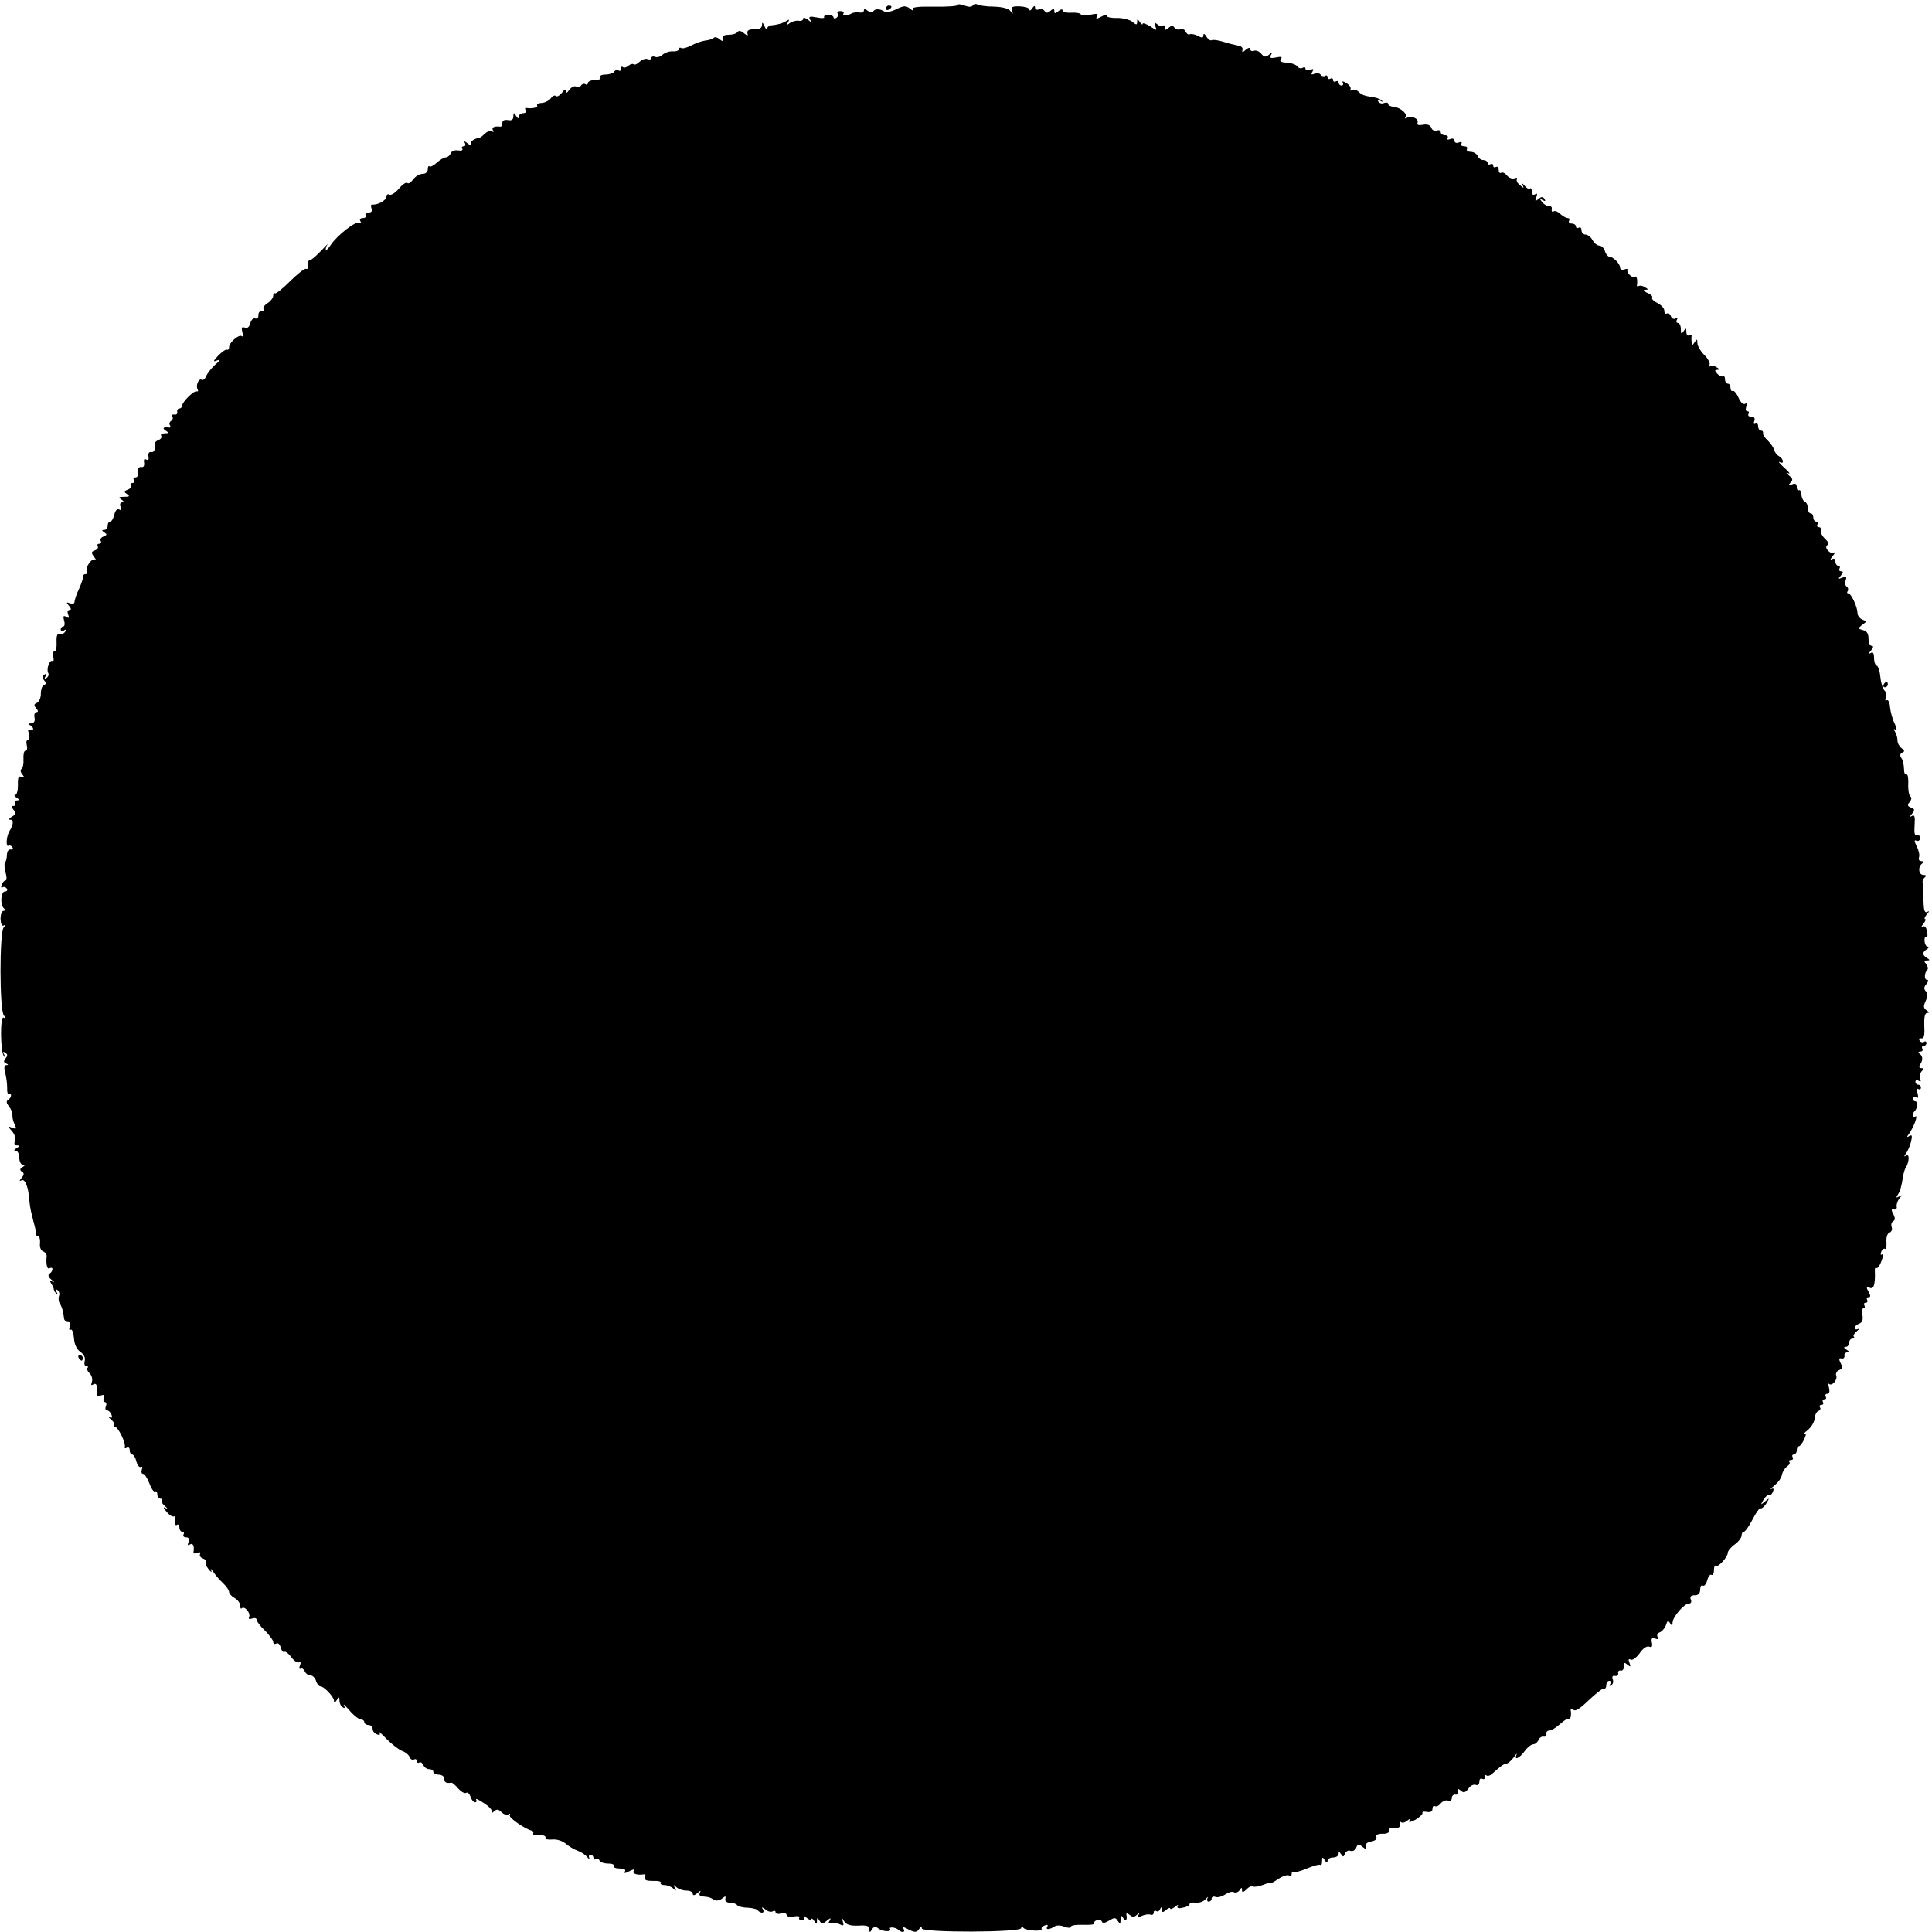
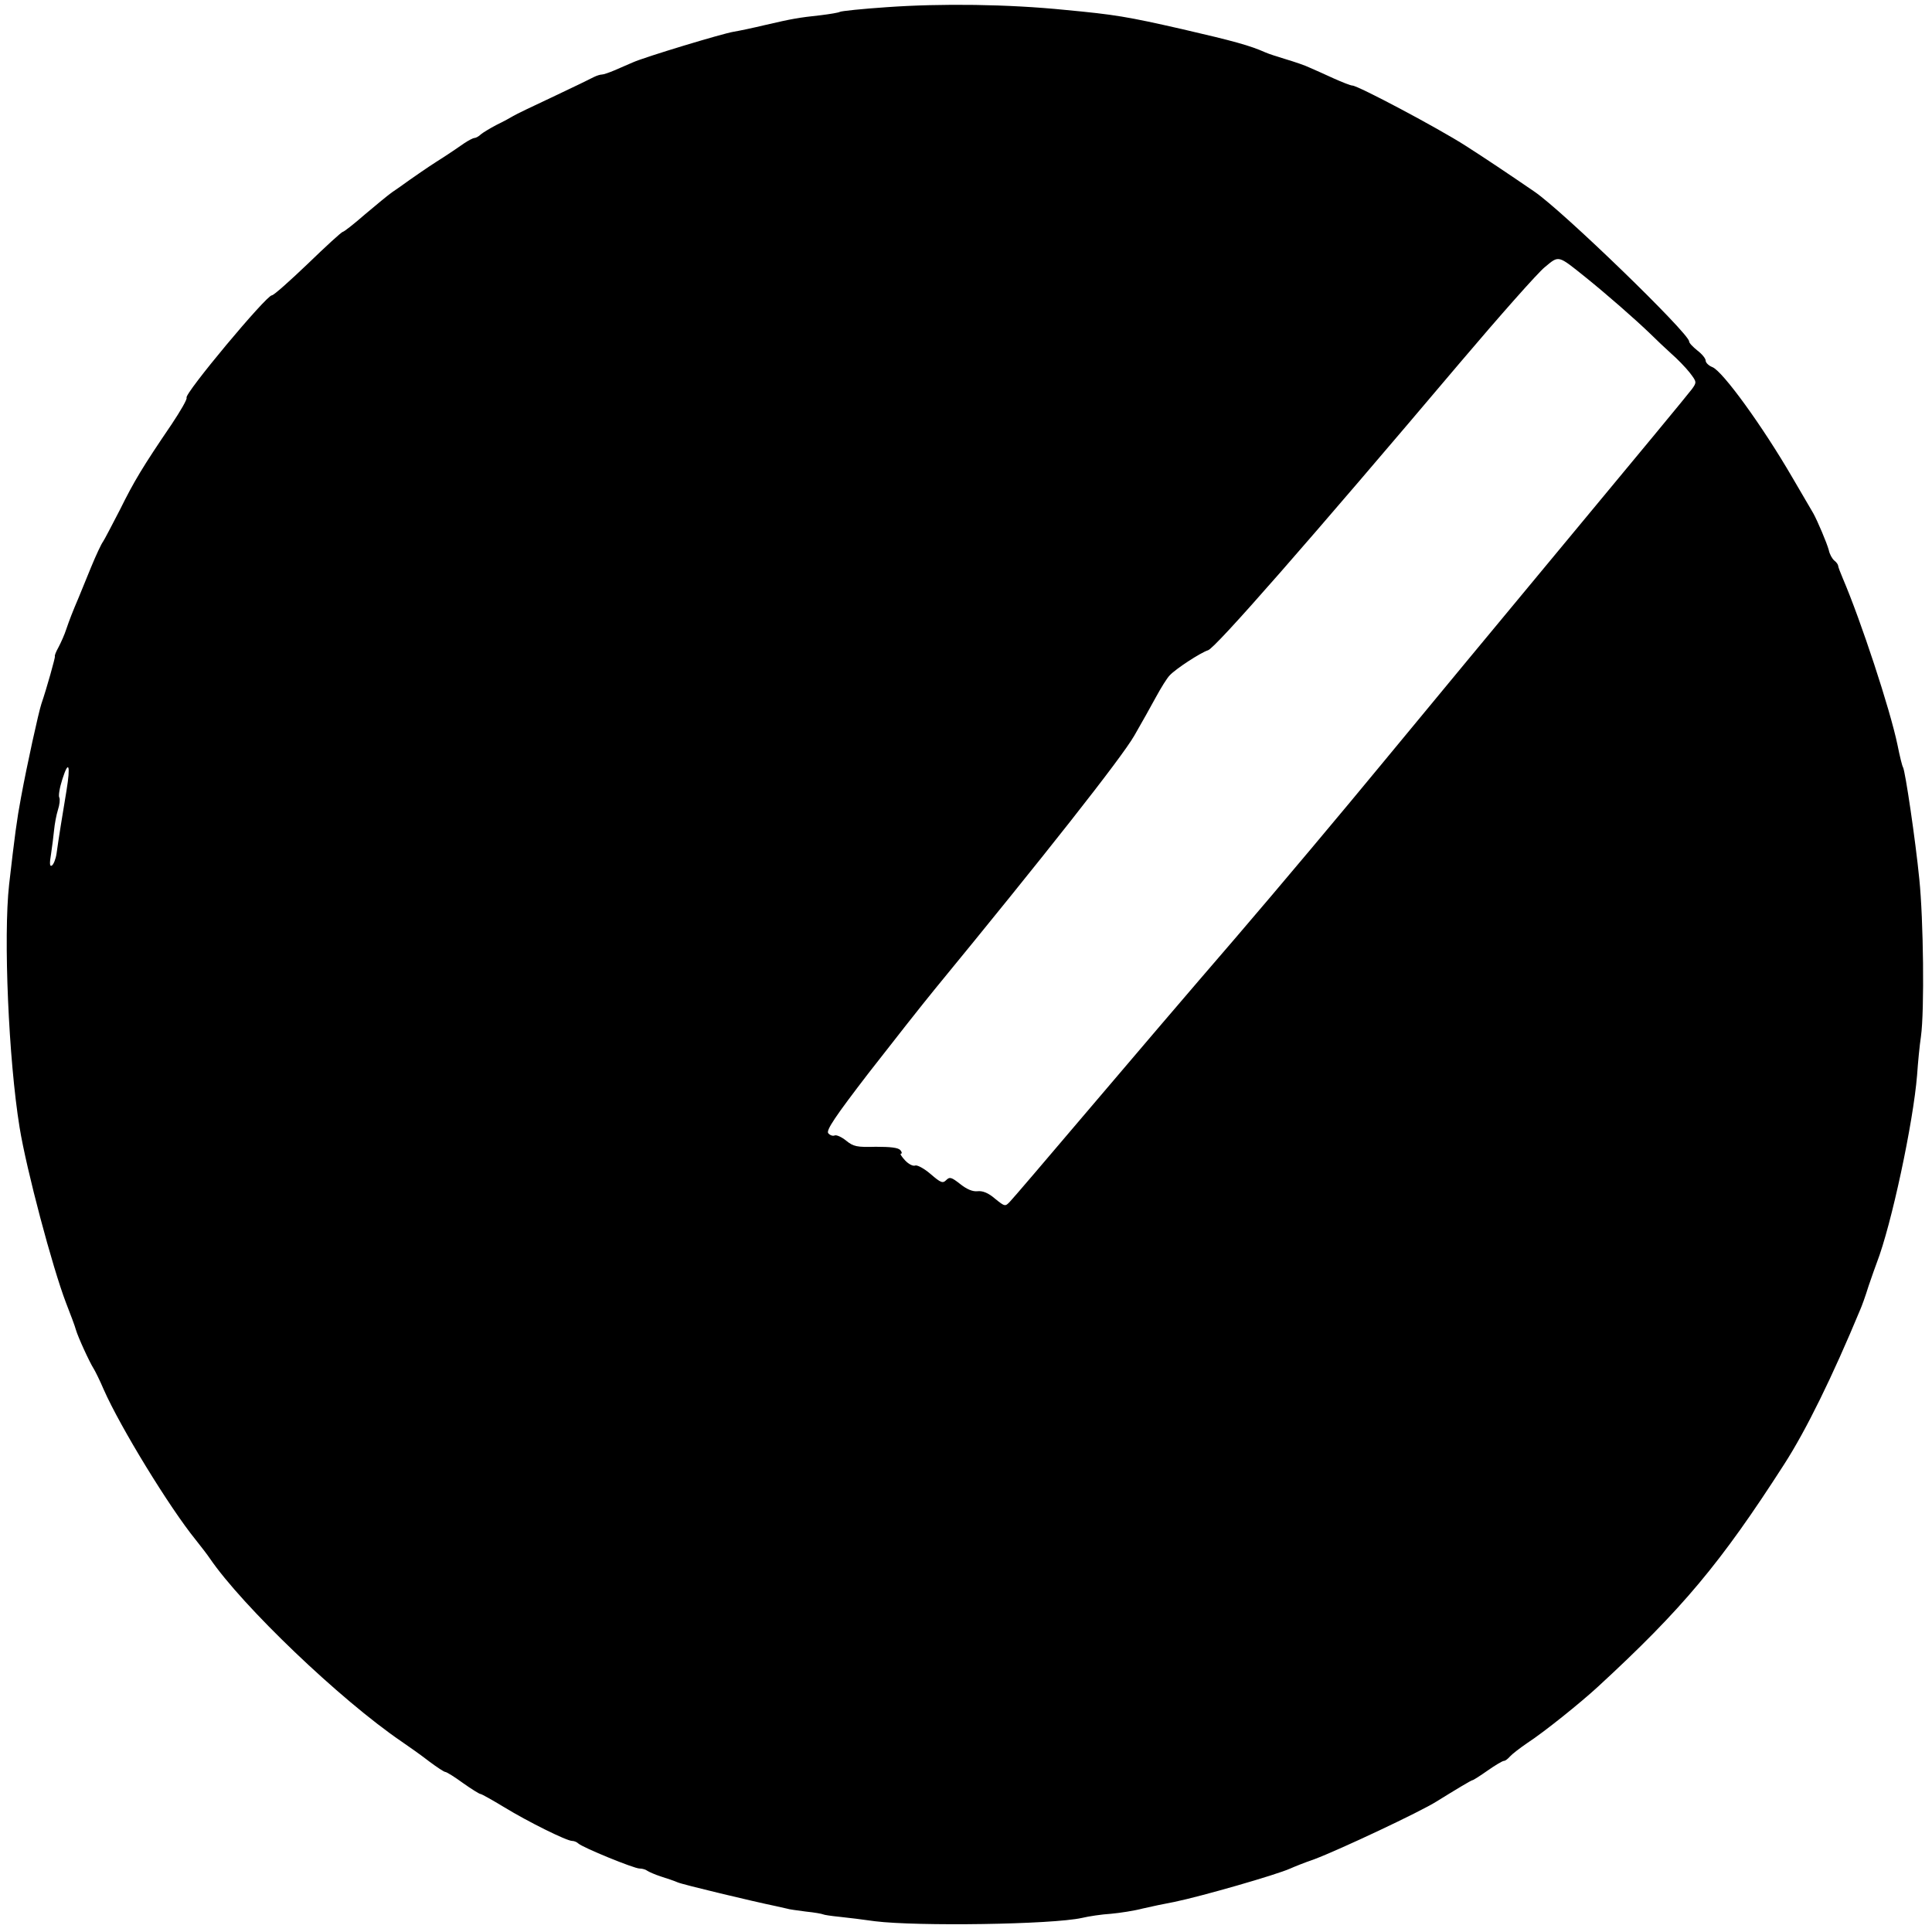
<svg xmlns="http://www.w3.org/2000/svg" version="1.0" width="700pt" height="700pt" viewBox="0 0 700 700" preserveAspectRatio="xMidYMid meet">
  <g transform="translate(0,700) scale(0.1,-0.1)" fill="#000000" stroke="none">
-     <path d="M3470 6982 c0 -4 -38 -7 -85 -6 -60 1 -83 -2 -78 -10 4 -6 -1 -5 -10 3 -15 11 -22 11 -49 -2 -18 -9 -37 -13 -43 -9 -17 11 -35 11 -41 1 -3 -6 -11 -5 -20 2 -9 7 -14 8 -14 1 0 -6 -8 -9 -17 -7 -10 1 -22 0 -28 -4 -17 -9 -35 -10 -29 0 3 5 -2 9 -11 9 -9 0 -14 -4 -10 -9 3 -5 1 -12 -5 -16 -5 -3 -10 -2 -10 2 0 5 -9 9 -19 9 -11 0 -17 -4 -15 -8 3 -4 -9 -5 -27 -1 -26 5 -30 3 -24 -8 8 -12 6 -12 -8 0 -10 7 -17 9 -17 3 0 -6 -8 -9 -17 -7 -10 1 -24 -3 -32 -9 -12 -9 -13 -8 -6 3 6 11 5 12 -6 5 -14 -9 -34 -14 -56 -16 -7 -1 -13 -6 -14 -12 0 -6 -4 -2 -9 9 -7 15 -9 16 -9 4 -1 -11 -10 -16 -28 -15 -19 0 -27 -4 -25 -14 3 -11 1 -11 -13 0 -10 9 -19 10 -23 4 -4 -6 -18 -10 -32 -10 -16 0 -24 -5 -22 -14 2 -10 0 -11 -11 -2 -8 7 -17 9 -21 5 -4 -4 -18 -9 -31 -10 -13 -2 -36 -10 -51 -18 -15 -8 -31 -12 -36 -9 -4 3 -8 1 -8 -4 0 -5 -10 -9 -22 -8 -13 1 -29 -5 -37 -12 -7 -7 -20 -11 -27 -8 -8 3 -14 1 -14 -4 0 -5 -6 -7 -14 -4 -7 3 -20 -2 -29 -10 -8 -8 -17 -12 -21 -9 -3 3 -12 1 -19 -5 -8 -7 -17 -9 -20 -5 -4 3 -7 1 -7 -6 0 -7 -4 -10 -9 -6 -5 3 -12 1 -16 -5 -3 -5 -17 -10 -31 -10 -14 0 -22 -4 -19 -10 4 -6 -5 -10 -19 -10 -14 0 -26 -5 -26 -11 0 -5 -4 -8 -9 -4 -5 3 -12 1 -16 -5 -4 -6 -11 -7 -17 -4 -6 4 -17 -1 -25 -11 -9 -13 -13 -14 -13 -5 0 9 -5 7 -14 -6 -8 -10 -18 -16 -22 -12 -4 4 -12 1 -18 -8 -6 -8 -21 -16 -33 -17 -12 0 -19 -5 -17 -9 5 -7 -19 -13 -39 -9 -5 1 -6 -3 -2 -9 3 -5 -1 -10 -9 -10 -9 0 -16 -6 -16 -12 0 -9 -4 -8 -10 2 -8 13 -10 13 -10 -2 0 -11 -6 -16 -20 -13 -13 2 -20 -2 -20 -11 0 -8 -3 -13 -7 -13 -21 3 -33 -2 -27 -13 4 -6 3 -8 -4 -4 -6 3 -16 0 -24 -7 -7 -7 -15 -14 -18 -15 -25 -5 -39 -16 -33 -26 4 -6 -2 -4 -12 4 -11 9 -16 10 -11 3 4 -8 2 -13 -4 -13 -6 0 -9 -4 -5 -9 3 -6 -4 -8 -15 -6 -12 2 -23 -2 -27 -10 -3 -8 -11 -15 -17 -15 -7 0 -22 -9 -33 -19 -12 -11 -24 -17 -27 -14 -3 4 -6 -1 -6 -10 0 -10 -8 -17 -19 -17 -11 0 -26 -9 -34 -20 -8 -11 -17 -17 -21 -13 -4 4 -18 -5 -31 -21 -13 -15 -29 -25 -34 -21 -6 3 -11 0 -11 -8 0 -13 -33 -31 -52 -28 -4 0 -5 -6 -2 -14 4 -10 0 -15 -11 -15 -9 0 -13 -4 -10 -10 3 -5 -1 -10 -10 -10 -10 0 -13 -5 -9 -12 4 -6 3 -8 -3 -5 -13 8 -81 -45 -105 -81 -10 -15 -18 -22 -18 -17 0 6 3 15 7 20 5 6 -7 -6 -25 -25 -18 -19 -36 -34 -40 -33 -4 1 -6 -6 -6 -17 1 -11 -2 -17 -7 -14 -5 2 -31 -18 -58 -45 -27 -27 -52 -47 -55 -44 -3 4 -6 0 -6 -8 0 -8 -9 -20 -20 -27 -12 -7 -18 -17 -15 -23 4 -5 1 -8 -7 -7 -7 2 -12 -5 -12 -14 1 -9 -4 -14 -11 -12 -7 3 -15 -5 -18 -17 -4 -14 -11 -20 -20 -16 -11 4 -13 0 -9 -16 3 -12 2 -19 -2 -15 -10 8 -46 -23 -46 -40 0 -7 -3 -11 -8 -9 -4 2 -18 -8 -31 -21 -19 -21 -20 -24 -5 -18 14 5 12 0 -7 -16 -14 -13 -28 -31 -32 -41 -4 -10 -11 -16 -16 -13 -11 7 -23 -22 -15 -35 3 -5 2 -8 -3 -7 -10 4 -53 -38 -53 -52 0 -5 -5 -10 -10 -10 -6 0 -9 -6 -8 -12 2 -7 -3 -12 -10 -10 -8 1 -11 -2 -8 -7 4 -5 2 -12 -4 -16 -6 -4 -8 -11 -4 -16 3 -5 2 -9 -3 -8 -20 3 -27 -2 -13 -11 13 -8 12 -10 -3 -10 -10 0 -16 -4 -13 -9 3 -5 -1 -12 -9 -15 -8 -3 -15 -9 -14 -13 3 -20 -2 -33 -13 -31 -8 2 -12 -5 -10 -16 2 -11 -1 -15 -8 -11 -7 4 -10 0 -8 -11 2 -11 -2 -18 -9 -16 -12 2 -17 -10 -14 -30 0 -5 -4 -8 -10 -8 -5 0 -7 -4 -4 -10 3 -5 1 -10 -5 -10 -6 0 -9 -4 -6 -9 3 -5 -2 -12 -11 -15 -15 -6 -15 -8 -3 -16 12 -8 9 -10 -10 -10 -20 0 -22 -2 -10 -10 9 -6 11 -10 3 -10 -7 0 -10 -7 -6 -17 4 -11 3 -14 -5 -9 -7 4 -14 -3 -18 -19 -3 -14 -10 -25 -15 -25 -5 0 -9 -7 -9 -15 0 -8 -6 -15 -12 -15 -10 0 -10 -2 0 -9 11 -7 10 -9 -3 -15 -9 -3 -13 -10 -10 -16 3 -5 1 -10 -5 -10 -6 0 -9 -4 -6 -9 3 -5 -1 -12 -10 -15 -14 -5 -14 -9 -3 -24 7 -9 9 -14 5 -10 -12 10 -39 -29 -31 -42 3 -6 1 -10 -4 -10 -6 0 -10 -3 -9 -7 0 -5 -6 -25 -15 -45 -10 -21 -17 -42 -17 -49 0 -6 -7 -8 -16 -5 -14 5 -15 4 -4 -9 8 -10 9 -15 2 -15 -7 0 -9 -7 -5 -17 5 -12 3 -14 -7 -8 -10 6 -12 3 -8 -13 4 -12 2 -22 -3 -22 -5 0 -9 -5 -9 -11 0 -5 5 -7 12 -3 7 5 8 3 4 -5 -5 -7 -13 -10 -20 -8 -8 3 -12 -6 -11 -29 1 -19 -2 -34 -8 -34 -5 0 -7 -9 -4 -20 3 -11 1 -18 -3 -15 -11 6 -23 -31 -15 -44 3 -5 0 -13 -6 -17 -8 -5 -9 -3 -4 6 5 9 4 11 -4 6 -9 -6 -9 -11 -1 -21 8 -9 8 -14 -1 -17 -6 -2 -11 -16 -11 -32 0 -15 -7 -30 -15 -33 -10 -4 -11 -9 -2 -19 8 -9 8 -14 1 -14 -6 0 -9 -9 -7 -20 3 -13 -2 -20 -13 -21 -10 0 -12 -3 -4 -6 6 -2 12 -9 12 -14 0 -6 -5 -7 -11 -3 -8 4 -9 0 -4 -15 3 -11 2 -21 -3 -21 -6 0 -8 -9 -5 -20 3 -11 1 -20 -5 -20 -5 0 -8 -14 -7 -30 1 -17 -2 -33 -7 -36 -5 -3 -4 -12 3 -20 9 -12 9 -13 -3 -9 -11 5 -14 -2 -13 -30 0 -19 -4 -35 -10 -35 -5 0 -3 -5 5 -10 11 -7 11 -10 2 -10 -7 0 -10 -4 -7 -10 3 -5 1 -10 -6 -10 -9 0 -9 -3 0 -14 10 -11 8 -17 -6 -25 -10 -6 -13 -11 -6 -11 13 0 12 -18 -2 -40 -12 -18 -15 -61 -4 -54 4 2 11 0 14 -6 4 -6 1 -9 -6 -8 -8 2 -13 -6 -14 -19 0 -12 -3 -24 -7 -28 -3 -4 -2 -20 2 -36 5 -16 5 -29 0 -29 -4 0 -11 -7 -14 -16 -3 -8 -2 -12 3 -9 5 3 12 1 16 -5 3 -5 0 -10 -7 -10 -16 0 -18 -51 -3 -62 6 -5 6 -8 -2 -8 -6 0 -11 -13 -11 -30 1 -18 5 -27 12 -23 7 5 7 2 -1 -8 -15 -19 -15 -299 1 -318 8 -11 8 -13 -1 -8 -13 8 -12 -128 2 -141 4 -4 5 -1 0 7 -6 10 -4 12 4 7 9 -6 9 -11 1 -21 -8 -10 -7 -14 2 -18 9 -4 9 -6 1 -6 -8 -1 -9 -10 -4 -28 4 -16 7 -40 7 -55 -1 -14 2 -24 6 -22 4 3 8 1 8 -5 0 -5 -5 -13 -11 -16 -7 -5 -6 -12 3 -23 8 -10 14 -24 13 -32 -1 -8 3 -24 8 -34 8 -16 6 -18 -9 -12 -17 7 -17 6 -1 -12 10 -11 15 -26 11 -36 -4 -10 -1 -16 7 -16 11 0 11 -3 -1 -10 -10 -6 -11 -10 -2 -10 6 0 12 -11 12 -25 0 -14 6 -25 13 -25 9 0 8 -3 -2 -9 -9 -6 -10 -10 -2 -16 9 -5 9 -11 -1 -23 -8 -10 -9 -13 -1 -9 13 8 25 -20 29 -68 1 -16 5 -41 9 -55 3 -14 8 -32 10 -40 2 -8 4 -17 5 -20 1 -3 2 -8 1 -12 0 -5 3 -8 8 -8 4 0 7 -11 6 -24 -2 -14 3 -27 11 -30 8 -3 14 -11 13 -18 -3 -29 2 -49 11 -43 6 3 10 2 10 -4 0 -5 -5 -13 -11 -16 -6 -5 -4 -12 8 -22 10 -8 12 -11 4 -7 -10 5 -12 3 -5 -7 5 -8 9 -17 9 -21 0 -3 4 -10 9 -15 5 -5 6 -2 1 6 -5 9 -4 12 3 7 6 -4 9 -13 6 -21 -3 -8 -2 -20 2 -27 9 -13 14 -33 16 -55 1 -7 7 -13 14 -13 8 0 11 -6 7 -17 -4 -9 -2 -14 3 -11 5 4 10 -10 12 -30 1 -22 10 -41 23 -50 13 -9 19 -21 16 -33 -3 -11 0 -19 6 -19 6 0 8 -3 4 -6 -3 -4 0 -13 8 -20 8 -8 11 -22 8 -31 -4 -11 -3 -14 5 -9 12 7 16 -5 12 -33 -1 -9 4 -12 15 -7 13 4 16 2 11 -9 -3 -8 -1 -15 4 -15 5 0 7 -7 4 -15 -4 -8 -2 -15 4 -15 5 0 13 -7 16 -16 4 -10 2 -13 -7 -9 -6 4 -4 0 5 -8 10 -8 15 -17 11 -20 -3 -4 -2 -7 4 -7 11 0 40 -59 35 -73 -1 -5 2 -6 8 -2 5 3 10 -1 10 -9 0 -9 4 -16 9 -16 5 0 12 -11 15 -25 4 -14 11 -23 16 -20 6 3 7 -1 4 -9 -3 -9 -1 -16 4 -16 6 0 16 -16 23 -34 7 -19 16 -33 21 -30 4 3 8 -2 8 -10 0 -9 5 -16 12 -16 6 0 8 -3 5 -7 -4 -3 1 -12 11 -20 10 -9 11 -12 2 -7 -10 5 -9 1 4 -14 10 -12 22 -19 27 -16 4 2 6 -5 4 -16 -2 -11 0 -18 6 -15 5 4 9 -1 9 -9 0 -9 5 -16 11 -16 5 0 7 -4 4 -10 -3 -5 1 -10 9 -10 10 0 13 -6 9 -17 -4 -11 -3 -14 5 -9 11 7 17 -6 13 -28 -1 -5 5 -6 14 -2 9 3 13 2 10 -4 -3 -6 1 -13 9 -16 9 -3 14 -9 11 -14 -2 -4 3 -16 11 -26 9 -11 13 -12 9 -4 -3 8 0 6 7 -4 7 -11 23 -30 36 -42 12 -11 22 -26 22 -32 0 -6 9 -16 20 -22 11 -6 20 -18 20 -27 0 -9 3 -14 6 -10 10 9 32 -16 27 -31 -4 -8 0 -10 11 -6 9 3 16 1 16 -5 0 -6 14 -24 30 -39 16 -16 30 -35 30 -41 0 -7 5 -9 11 -6 6 4 13 -2 16 -14 3 -11 9 -19 13 -16 4 3 16 -6 26 -20 10 -13 22 -21 28 -18 5 4 7 -1 3 -11 -4 -9 -3 -15 2 -12 5 3 11 -1 15 -9 3 -8 12 -15 20 -15 8 0 18 -9 21 -20 3 -11 11 -20 16 -20 13 0 49 -38 49 -52 0 -9 4 -8 10 2 8 13 10 13 10 -2 0 -9 5 -20 12 -24 7 -5 9 -2 4 7 -4 8 5 -1 21 -19 15 -18 34 -32 41 -32 6 0 12 -4 12 -10 0 -5 7 -10 15 -10 8 0 15 -6 15 -14 0 -8 7 -17 16 -20 10 -4 13 -2 8 7 -4 6 8 -4 27 -24 20 -20 45 -39 56 -43 12 -4 24 -14 27 -22 3 -8 10 -12 16 -9 5 3 10 1 10 -5 0 -6 4 -9 9 -6 5 3 11 -1 15 -9 3 -8 12 -15 21 -15 8 0 15 -4 15 -10 0 -5 9 -10 20 -10 11 0 20 -7 20 -15 0 -13 6 -17 26 -14 3 0 14 -9 24 -21 11 -12 23 -19 29 -16 5 4 12 -3 16 -14 3 -11 11 -20 16 -20 6 0 7 4 4 10 -3 5 9 0 28 -13 19 -12 32 -26 29 -32 -3 -5 1 -5 8 2 10 9 16 8 27 -3 8 -8 19 -11 25 -8 6 4 8 3 5 -3 -5 -8 53 -49 80 -56 5 -1 7 -5 5 -10 -1 -4 1 -6 5 -6 22 4 44 -2 39 -10 -3 -5 8 -7 24 -6 18 2 38 -5 51 -16 12 -10 31 -21 43 -25 11 -4 27 -14 34 -23 8 -9 11 -10 7 -3 -3 6 -1 12 4 12 6 0 11 -5 11 -11 0 -5 4 -8 9 -5 5 4 11 1 13 -5 2 -6 16 -11 31 -11 15 0 24 -4 21 -9 -3 -5 7 -9 21 -9 16 0 24 -4 19 -11 -4 -7 1 -7 16 1 15 8 20 8 16 1 -7 -10 14 -16 38 -12 5 1 6 -4 3 -11 -3 -10 5 -13 29 -13 18 1 31 -2 28 -7 -3 -4 3 -8 13 -8 11 0 25 -6 32 -12 11 -11 12 -10 6 2 -6 12 -5 13 6 2 7 -6 23 -12 36 -12 13 0 23 -5 23 -11 0 -8 6 -7 17 2 11 10 14 10 9 2 -4 -8 -1 -13 8 -14 25 -2 30 -4 44 -13 7 -4 19 -2 28 5 12 10 15 10 12 -1 -2 -8 5 -14 17 -14 11 0 23 -4 26 -9 3 -4 20 -9 38 -9 17 -1 34 -5 37 -10 3 -4 10 -8 15 -8 6 0 7 6 3 12 -6 9 -3 9 9 0 9 -8 21 -11 27 -7 5 3 10 2 10 -3 0 -6 9 -8 20 -5 11 3 20 1 20 -5 0 -6 11 -9 26 -6 14 3 23 1 20 -4 -3 -5 1 -9 9 -9 8 0 11 5 8 11 -4 6 1 5 10 -3 9 -7 17 -10 17 -5 0 5 5 2 10 -6 9 -13 10 -13 10 0 0 13 2 13 9 1 8 -13 12 -13 27 0 14 11 16 11 10 0 -6 -9 -5 -12 5 -9 8 3 22 1 31 -4 14 -7 16 -5 12 9 -5 17 -5 17 5 1 8 -12 23 -16 51 -15 30 2 40 -1 40 -13 0 -13 2 -13 9 -1 7 11 13 12 23 4 15 -12 50 -14 43 -2 -6 9 22 6 31 -4 12 -11 26 -8 18 4 -4 8 -1 8 12 1 28 -15 36 -15 45 0 6 8 9 9 9 1 0 -16 360 -15 360 1 0 7 3 7 8 1 8 -11 73 -14 66 -4 -2 4 3 10 12 13 8 3 12 2 9 -4 -8 -12 5 -13 24 -1 8 6 24 6 38 0 13 -5 23 -5 23 0 0 5 20 8 44 7 25 -1 43 1 40 5 -2 4 3 9 10 12 8 3 16 1 18 -5 3 -7 11 -6 26 3 20 12 24 12 32 -1 8 -12 10 -12 10 5 0 17 2 17 10 5 9 -14 15 -7 11 14 -1 5 4 4 12 -2 10 -9 17 -9 27 1 10 10 11 9 5 -1 -6 -11 -3 -12 11 -4 11 5 25 7 32 5 6 -3 12 0 12 7 0 6 4 9 9 6 5 -4 12 0 14 6 4 10 6 9 6 -1 1 -11 4 -11 16 -1 8 7 15 9 15 5 0 -4 8 -1 17 6 9 8 14 9 10 3 -4 -7 2 -10 18 -6 14 2 25 8 25 13 0 5 10 7 22 5 13 -1 29 4 36 13 8 9 11 10 7 4 -3 -7 -1 -13 4 -13 6 0 11 5 11 11 0 6 6 9 14 6 7 -3 23 1 35 9 12 8 26 12 32 8 6 -3 15 0 20 7 7 11 9 11 9 1 0 -10 4 -9 16 2 8 9 19 14 24 11 5 -3 21 0 37 6 15 6 28 9 28 7 1 -2 13 5 28 15 15 10 32 15 37 12 6 -3 10 -1 10 6 0 7 3 10 6 6 3 -3 25 3 49 13 24 10 46 16 49 13 3 -4 6 2 6 13 0 16 2 17 10 4 6 -10 10 -11 10 -2 0 6 9 12 20 12 11 0 20 6 20 13 0 9 2 9 9 -1 7 -11 9 -11 14 2 4 9 13 13 20 10 8 -3 17 2 21 12 5 13 9 14 22 3 12 -10 15 -10 12 2 -2 8 7 15 20 17 14 2 22 9 19 16 -3 8 5 12 22 12 15 -1 25 4 24 11 -2 8 6 12 20 10 15 -1 21 3 19 13 -2 8 0 12 4 8 4 -4 14 -2 22 5 12 9 14 9 8 0 -4 -7 6 -5 23 4 16 10 27 21 25 25 -3 4 5 5 16 3 13 -2 20 1 20 11 0 8 4 13 9 10 5 -3 14 1 21 10 7 8 19 13 27 10 7 -3 13 1 13 9 0 8 6 14 13 13 6 -2 11 3 9 11 -2 11 0 12 11 3 10 -9 16 -7 27 7 7 11 19 17 27 14 7 -3 13 2 13 12 0 9 5 13 10 10 6 -3 10 -1 10 6 0 7 3 10 6 6 4 -3 12 -1 20 6 32 29 44 37 52 37 5 0 17 10 26 22 9 13 14 17 11 11 -11 -23 10 -14 29 12 10 14 24 25 31 25 7 0 15 7 19 15 3 8 11 14 18 13 7 -2 12 3 11 10 -2 6 3 12 11 12 7 0 25 11 39 24 14 13 28 21 31 18 6 -5 10 14 7 31 -1 5 3 6 9 2 10 -6 20 0 73 50 18 16 35 29 40 27 4 -1 7 5 7 13 0 8 5 15 11 15 5 0 7 -5 3 -12 -4 -7 -3 -8 4 -4 6 4 9 13 5 22 -3 9 0 14 8 12 8 -2 13 3 12 9 -2 7 3 12 10 10 6 -1 11 6 11 16 -2 14 1 15 12 6 12 -10 13 -9 8 6 -5 12 -4 16 4 12 6 -4 20 6 32 22 12 18 26 28 35 25 10 -4 13 0 10 15 -3 15 0 18 12 14 11 -4 14 -2 9 5 -4 7 -1 15 8 18 8 3 18 15 22 26 5 16 8 18 15 7 7 -11 9 -11 9 2 0 20 42 69 59 69 8 0 11 6 7 15 -4 10 1 15 14 15 14 0 20 7 20 21 0 11 4 17 10 14 5 -3 12 6 16 20 3 13 10 22 15 19 5 -3 9 5 9 17 0 12 3 19 6 16 8 -8 44 31 44 47 0 6 11 20 25 30 14 10 25 25 25 32 0 8 4 14 8 14 5 0 19 20 32 45 12 24 26 43 29 40 4 -2 13 6 21 18 12 21 12 21 -5 7 -17 -14 -17 -14 -5 7 8 12 17 20 21 17 4 -2 10 3 13 12 4 10 2 13 -7 9 -6 -4 -1 2 12 13 14 11 26 28 27 38 2 10 10 24 18 30 9 6 13 14 9 17 -3 4 -1 7 6 7 7 0 9 5 6 10 -3 6 -1 10 4 10 6 0 11 7 11 15 0 8 3 15 8 15 4 0 12 11 19 25 8 19 8 24 0 19 -7 -3 -1 3 12 14 14 11 25 30 26 43 1 13 7 25 14 27 6 2 9 8 5 13 -3 5 0 9 6 9 6 0 8 5 5 10 -3 5 -1 10 5 10 6 0 8 4 5 10 -3 5 -1 10 6 10 7 0 9 8 6 21 -3 12 -3 18 0 15 10 -10 32 15 26 30 -3 7 2 17 11 20 12 5 13 10 5 25 -7 15 -7 19 3 17 7 -2 12 3 11 10 -2 6 3 12 10 12 8 0 7 4 -3 10 -10 6 -11 10 -2 10 6 0 12 7 12 15 0 8 5 15 12 15 6 0 8 3 5 7 -4 3 1 12 11 20 9 8 11 12 5 8 -7 -3 -13 -2 -13 3 0 6 7 13 16 16 11 4 15 14 12 31 -3 14 -1 25 4 25 5 0 6 5 3 10 -3 6 -1 10 5 10 6 0 8 5 5 10 -3 6 -1 10 5 10 8 0 8 6 0 20 -9 16 -8 18 5 14 14 -6 20 13 18 63 -1 7 2 11 6 9 4 -3 12 8 18 25 6 16 7 27 2 24 -5 -4 -6 1 -3 9 3 9 10 14 14 11 4 -3 6 9 5 25 -1 17 3 31 11 34 8 3 11 12 8 20 -3 8 -1 17 5 21 8 4 8 12 1 26 -8 15 -8 19 2 17 7 -2 12 3 10 11 -1 7 3 20 10 29 11 13 11 14 -1 7 -11 -6 -12 -5 -5 6 9 14 13 28 19 66 2 12 6 27 10 32 13 22 14 52 2 44 -9 -5 -9 -3 -1 8 6 8 14 27 18 42 5 22 4 27 -6 21 -10 -6 -10 -4 -2 7 17 23 35 71 24 64 -11 -7 -14 8 -3 19 11 10 12 36 2 36 -5 0 -9 5 -9 11 0 5 5 7 12 3 8 -5 9 0 6 14 -4 12 -2 20 3 16 5 -3 9 0 9 5 0 6 -4 11 -10 11 -5 0 -10 5 -10 11 0 5 5 7 12 3 7 -5 9 -2 5 8 -3 9 0 21 6 27 8 8 8 11 -2 11 -7 0 -9 5 -4 13 11 17 10 31 -2 39 -6 5 -5 8 3 8 7 0 10 5 7 10 -3 6 -1 10 4 10 6 0 11 5 11 11 0 5 -4 8 -9 4 -5 -3 -13 -1 -16 5 -4 6 -1 9 6 8 10 -2 13 10 11 45 -1 32 2 47 11 47 8 0 7 3 -2 9 -12 8 -13 15 -4 34 8 18 8 28 1 35 -8 8 -8 16 2 27 7 9 8 15 2 15 -11 0 -10 25 1 36 4 4 2 13 -4 21 -9 10 -8 13 2 13 12 0 12 2 1 9 -8 4 -14 12 -14 16 0 4 6 12 14 16 7 5 8 9 3 9 -6 0 -11 9 -12 20 -1 11 2 18 6 16 5 -3 6 6 3 19 -2 15 -9 22 -16 18 -6 -4 -5 1 3 10 7 9 10 17 6 17 -4 0 -1 8 6 17 10 11 10 14 2 9 -10 -5 -13 6 -14 43 -1 28 -2 57 -3 64 -1 6 3 15 9 19 6 5 3 8 -6 8 -18 0 -21 30 -4 42 6 5 5 8 -4 8 -7 0 -11 6 -8 14 3 7 -1 25 -8 39 -10 20 -10 25 -1 21 7 -3 13 2 13 10 0 8 -6 12 -12 10 -8 -3 -10 8 -8 36 2 31 0 39 -9 34 -10 -6 -10 -4 0 8 10 13 10 17 -4 22 -13 5 -14 9 -5 20 7 8 8 17 3 20 -5 3 -9 23 -8 45 1 22 -2 37 -6 35 -4 -3 -9 4 -9 15 -2 29 -3 34 -12 48 -4 6 -1 14 5 16 10 4 9 8 -2 16 -8 6 -15 18 -15 28 0 10 -4 24 -9 32 -6 9 -5 12 2 7 6 -3 4 6 -3 22 -8 15 -15 42 -17 59 -1 17 -6 29 -12 26 -5 -4 -7 1 -3 9 3 9 1 20 -5 26 -6 6 -13 28 -15 49 -2 21 -8 40 -13 41 -6 2 -10 15 -10 28 0 18 -4 23 -12 18 -9 -5 -9 -2 1 9 9 11 10 17 2 17 -6 0 -11 12 -11 26 0 18 -6 28 -20 31 -19 5 -19 6 -3 19 17 12 17 13 1 19 -10 4 -18 15 -18 24 0 22 -23 71 -33 71 -5 0 -6 4 -2 9 3 5 1 12 -4 16 -6 3 -7 13 -4 22 5 13 2 15 -12 10 -15 -6 -16 -5 -5 8 9 11 9 15 1 15 -7 0 -9 5 -6 10 3 6 1 10 -4 10 -6 0 -11 7 -11 16 0 9 -5 12 -12 8 -8 -5 -7 0 2 11 8 10 11 16 5 13 -14 -8 -38 19 -24 27 6 4 3 13 -9 23 -10 10 -17 23 -15 30 3 6 0 12 -7 12 -6 0 -8 5 -5 10 3 6 1 10 -4 10 -6 0 -11 7 -11 15 0 8 -4 15 -10 15 -5 0 -10 9 -10 19 0 11 -5 21 -10 23 -6 2 -12 13 -13 25 0 12 -5 19 -9 17 -4 -3 -8 2 -8 11 0 12 -5 15 -17 10 -14 -5 -15 -4 -6 6 10 10 9 15 -5 26 -12 10 -12 12 -2 8 8 -4 2 6 -15 20 -16 15 -24 24 -17 21 17 -10 15 11 -2 21 -8 4 -16 15 -18 23 -2 8 -12 23 -23 34 -11 10 -19 22 -17 27 1 5 -2 9 -8 9 -5 0 -10 7 -10 16 0 8 -4 12 -10 9 -6 -3 -7 1 -4 9 4 11 0 16 -11 16 -9 0 -13 5 -10 10 3 6 2 10 -4 10 -6 0 -7 7 -4 17 4 10 2 14 -4 10 -7 -4 -17 6 -24 22 -7 16 -17 27 -21 25 -4 -3 -8 2 -8 10 0 9 -4 16 -10 16 -5 0 -10 7 -10 16 0 8 -3 13 -7 11 -5 -3 -14 1 -21 9 -10 11 -10 14 0 14 9 0 9 3 -2 9 -8 6 -18 7 -24 4 -5 -3 -6 -1 -2 5 3 6 -5 22 -19 36 -14 14 -25 33 -25 43 0 15 -2 16 -10 3 -9 -13 -10 -13 -11 0 -1 8 -1 19 0 23 1 5 -3 6 -9 2 -5 -3 -10 2 -10 12 0 15 -2 16 -10 3 -8 -12 -10 -11 -10 8 0 12 -5 22 -11 22 -5 0 -7 5 -3 12 4 7 3 8 -5 4 -6 -4 -14 0 -17 8 -3 9 -10 13 -15 10 -5 -3 -9 2 -9 11 0 8 -11 20 -25 27 -13 6 -22 15 -19 20 3 4 -5 12 -18 17 -13 6 -16 10 -8 11 13 0 13 2 0 9 -8 6 -18 7 -22 5 -5 -3 -8 -2 -7 3 3 17 -1 36 -7 30 -8 -8 -33 16 -27 25 2 4 -3 5 -11 2 -9 -3 -16 -1 -16 6 0 14 -25 40 -39 40 -5 0 -13 9 -16 20 -3 11 -13 20 -20 20 -8 0 -19 9 -25 20 -6 11 -17 20 -25 20 -8 0 -15 7 -15 16 0 8 -4 12 -10 9 -5 -3 -10 -1 -10 4 0 6 -7 11 -16 11 -8 0 -12 5 -9 10 3 6 1 10 -5 10 -6 0 -18 7 -27 15 -8 8 -19 13 -24 9 -5 -3 -8 0 -7 8 2 7 -2 12 -9 11 -6 -1 -17 5 -25 14 -11 14 -11 16 1 8 10 -5 12 -4 7 4 -6 9 -11 9 -22 0 -12 -10 -13 -9 -8 6 5 13 4 16 -4 11 -8 -4 -12 -1 -12 10 0 10 -3 14 -7 11 -3 -4 -12 1 -20 11 -9 10 -11 11 -7 2 7 -13 5 -13 -9 -1 -9 7 -14 17 -11 22 3 5 -1 6 -9 3 -8 -3 -20 2 -27 10 -7 9 -16 13 -21 10 -5 -3 -9 2 -9 11 0 9 -4 13 -10 10 -5 -3 -10 -1 -10 5 0 6 -4 8 -10 5 -5 -3 -10 -1 -10 4 0 6 -7 11 -15 11 -9 0 -18 7 -21 15 -4 8 -15 15 -26 15 -10 0 -16 5 -13 10 3 6 -1 10 -10 10 -9 0 -13 4 -10 10 3 6 -1 7 -9 4 -9 -4 -16 -1 -16 6 0 7 -7 10 -16 6 -8 -3 -12 -2 -9 4 3 6 -1 10 -9 10 -9 0 -16 5 -16 11 0 6 -6 9 -14 6 -8 -3 -17 1 -20 10 -4 10 -15 14 -30 11 -16 -3 -23 -1 -20 7 6 15 -23 28 -39 18 -7 -3 -9 -3 -5 2 10 11 -18 36 -42 38 -11 1 -20 5 -20 10 0 5 -7 7 -15 4 -8 -4 -17 -1 -21 5 -5 7 -2 8 7 3 8 -5 11 -4 6 0 -4 5 -16 10 -27 12 -37 6 -45 8 -58 21 -8 7 -18 9 -24 6 -6 -4 -8 -3 -5 2 3 6 -3 16 -15 23 -11 7 -17 8 -13 2 3 -6 1 -11 -4 -11 -6 0 -11 5 -11 11 0 5 -4 7 -10 4 -5 -3 -10 -1 -10 5 0 6 -4 8 -10 5 -5 -3 -10 -1 -10 5 0 6 -4 9 -9 5 -5 -3 -12 -1 -16 4 -3 6 -13 7 -22 4 -12 -5 -14 -3 -8 7 6 10 4 12 -8 7 -10 -3 -17 -2 -17 4 0 6 -5 7 -11 3 -6 -3 -14 -1 -18 5 -4 6 -21 13 -38 14 -22 1 -28 5 -22 13 6 8 1 10 -17 6 -21 -4 -25 -2 -19 9 7 12 6 12 -7 1 -12 -10 -18 -9 -28 3 -7 9 -19 14 -27 11 -7 -3 -13 0 -13 6 0 7 -6 6 -16 -2 -12 -11 -15 -11 -12 0 2 7 -6 14 -17 15 -11 2 -35 8 -54 14 -19 6 -37 8 -42 5 -4 -2 -12 4 -18 13 -6 11 -11 13 -11 5 0 -10 -5 -10 -20 -2 -11 6 -24 8 -29 6 -5 -3 -11 1 -15 9 -3 8 -12 12 -20 9 -8 -3 -17 0 -21 6 -5 8 -11 8 -21 -1 -11 -9 -14 -9 -14 1 0 8 -3 10 -7 7 -3 -4 -12 -2 -20 5 -11 9 -12 7 -7 -7 7 -17 6 -17 -19 0 -15 9 -27 13 -27 9 0 -5 -5 -2 -10 6 -8 12 -10 12 -10 1 0 -12 -3 -12 -17 0 -10 8 -35 14 -55 14 -21 -1 -38 3 -38 7 0 5 -10 4 -21 -3 -17 -9 -20 -8 -14 2 6 9 0 11 -23 6 -17 -4 -33 -3 -36 1 -3 5 -19 7 -35 6 -17 -1 -31 3 -31 8 0 6 -6 5 -15 -2 -12 -10 -15 -10 -15 0 0 10 -3 10 -14 1 -10 -9 -16 -9 -21 -1 -4 6 -13 9 -21 6 -8 -3 -14 0 -14 7 0 8 -4 6 -10 -3 -5 -8 -10 -10 -10 -5 0 6 -16 11 -34 12 -28 1 -34 -2 -29 -15 4 -14 3 -15 -6 -2 -6 9 -28 15 -59 16 -26 0 -53 4 -59 7 -7 4 -14 3 -18 -2 -4 -7 -15 -7 -30 -1 -14 5 -25 6 -25 2z" />
-     <path d="M3210 6969 c0 -5 5 -7 10 -4 6 3 10 8 10 11 0 2 -4 4 -10 4 -5 0 -10 -5 -10 -11z" />
-     <path d="M6825 4520 c-3 -5 -1 -10 4 -10 6 0 11 5 11 10 0 6 -2 10 -4 10 -3 0 -8 -4 -11 -10z" />
-     <path d="M285 2080 c3 -5 8 -10 11 -10 2 0 4 5 4 10 0 6 -5 10 -11 10 -5 0 -7 -4 -4 -10z" />
+     <path d="M3213 6974 c-89 -6 -165 -14 -170 -17 -5 -3 -36 -8 -68 -12 -83 -9 -105 -13 -200 -35 -46 -11 -98 -22 -117 -25 -42 -7 -323 -92 -365 -111 -18 -8 -48 -21 -67 -29 -19 -8 -39 -15 -45 -15 -6 0 -19 -4 -29 -9 -9 -5 -75 -37 -147 -71 -71 -33 -137 -65 -145 -70 -8 -5 -35 -20 -60 -32 -25 -13 -51 -29 -58 -35 -7 -7 -18 -13 -23 -13 -5 0 -22 -9 -37 -19 -15 -11 -47 -32 -71 -48 -47 -30 -64 -41 -127 -85 -21 -15 -50 -36 -64 -45 -14 -10 -58 -46 -98 -80 -40 -35 -76 -63 -80 -63 -4 0 -61 -52 -126 -115 -66 -63 -124 -115 -131 -115 -20 0 -318 -357 -309 -371 3 -5 -22 -48 -54 -96 -106 -156 -136 -206 -188 -311 -29 -56 -56 -108 -61 -115 -5 -6 -25 -48 -43 -92 -18 -44 -38 -93 -45 -110 -23 -54 -33 -80 -45 -115 -6 -19 -19 -48 -28 -65 -9 -16 -15 -31 -13 -33 2 -2 -30 -117 -49 -172 -10 -30 -52 -220 -74 -340 -15 -79 -23 -141 -43 -315 -21 -188 -2 -634 38 -880 25 -154 119 -507 168 -635 16 -41 33 -86 36 -98 7 -25 49 -117 65 -142 5 -8 22 -42 36 -75 60 -136 238 -427 333 -544 20 -25 43 -55 51 -67 118 -173 472 -512 695 -664 28 -19 73 -51 100 -72 28 -21 54 -38 58 -38 5 0 34 -18 64 -40 31 -22 60 -40 64 -40 4 0 43 -22 86 -48 85 -52 226 -122 246 -122 7 0 17 -4 22 -9 16 -15 202 -91 222 -91 11 0 23 -4 28 -8 6 -4 28 -14 50 -21 22 -7 49 -16 60 -21 17 -8 277 -70 355 -86 14 -3 32 -7 40 -9 8 -3 40 -7 70 -11 30 -3 58 -8 62 -10 3 -2 30 -6 60 -9 29 -3 87 -10 128 -16 153 -19 642 -12 750 12 25 6 72 13 105 15 33 3 85 11 115 19 30 7 82 18 115 24 97 20 369 98 420 121 11 5 50 21 88 34 90 34 382 171 442 209 71 44 126 77 130 77 3 0 28 16 55 35 27 19 54 35 59 35 5 0 14 7 22 16 7 8 35 30 63 49 60 39 192 145 256 204 305 281 444 447 674 805 80 124 175 318 276 561 5 11 19 49 30 85 12 36 26 74 30 85 53 137 132 507 146 680 3 44 9 107 14 140 13 93 9 425 -6 570 -14 142 -51 392 -59 405 -3 4 -12 41 -20 81 -27 130 -133 451 -198 603 -9 21 -17 42 -17 46 0 4 -6 13 -14 19 -8 7 -17 23 -20 38 -7 26 -41 106 -56 133 -5 8 -39 67 -76 130 -108 186 -253 386 -290 400 -13 5 -24 16 -24 23 0 8 -13 24 -30 37 -16 13 -30 27 -30 33 0 29 -458 473 -561 543 -95 65 -180 122 -249 166 -98 63 -390 218 -410 218 -6 0 -37 12 -68 26 -31 14 -70 32 -87 39 -16 8 -55 21 -85 30 -30 9 -64 20 -75 25 -56 25 -114 41 -300 84 -202 46 -245 53 -425 70 -207 21 -450 24 -647 10z m2531 -978 c77 -62 180 -152 236 -206 19 -19 53 -51 75 -71 22 -19 52 -50 67 -69 26 -34 26 -35 8 -60 -10 -14 -211 -257 -447 -541 -235 -283 -539 -650 -675 -815 -135 -164 -375 -450 -533 -634 -159 -184 -403 -470 -543 -635 -140 -165 -263 -309 -273 -319 -17 -18 -18 -18 -54 11 -24 21 -45 29 -63 27 -18 -2 -39 7 -63 26 -32 25 -38 27 -51 14 -12 -12 -19 -10 -56 22 -23 20 -49 34 -56 31 -8 -3 -24 5 -37 19 -12 13 -19 24 -15 24 5 0 4 6 -2 13 -8 9 -36 12 -89 12 -69 -2 -81 1 -107 22 -16 13 -35 22 -42 19 -7 -3 -17 1 -23 8 -9 10 26 62 146 218 87 112 195 249 240 304 390 475 676 837 723 919 25 43 60 106 78 139 18 33 40 69 50 79 21 23 111 82 139 91 27 8 374 405 912 1041 145 171 283 327 308 347 52 43 46 45 147 -36z m-5503 -1860 c-14 -84 -29 -176 -36 -228 -3 -21 -11 -40 -17 -44 -8 -5 -9 7 -3 42 4 27 9 66 11 87 2 21 8 54 14 73 6 18 8 38 5 44 -4 6 1 36 11 67 23 72 30 51 15 -41z" />
  </g>
</svg>
